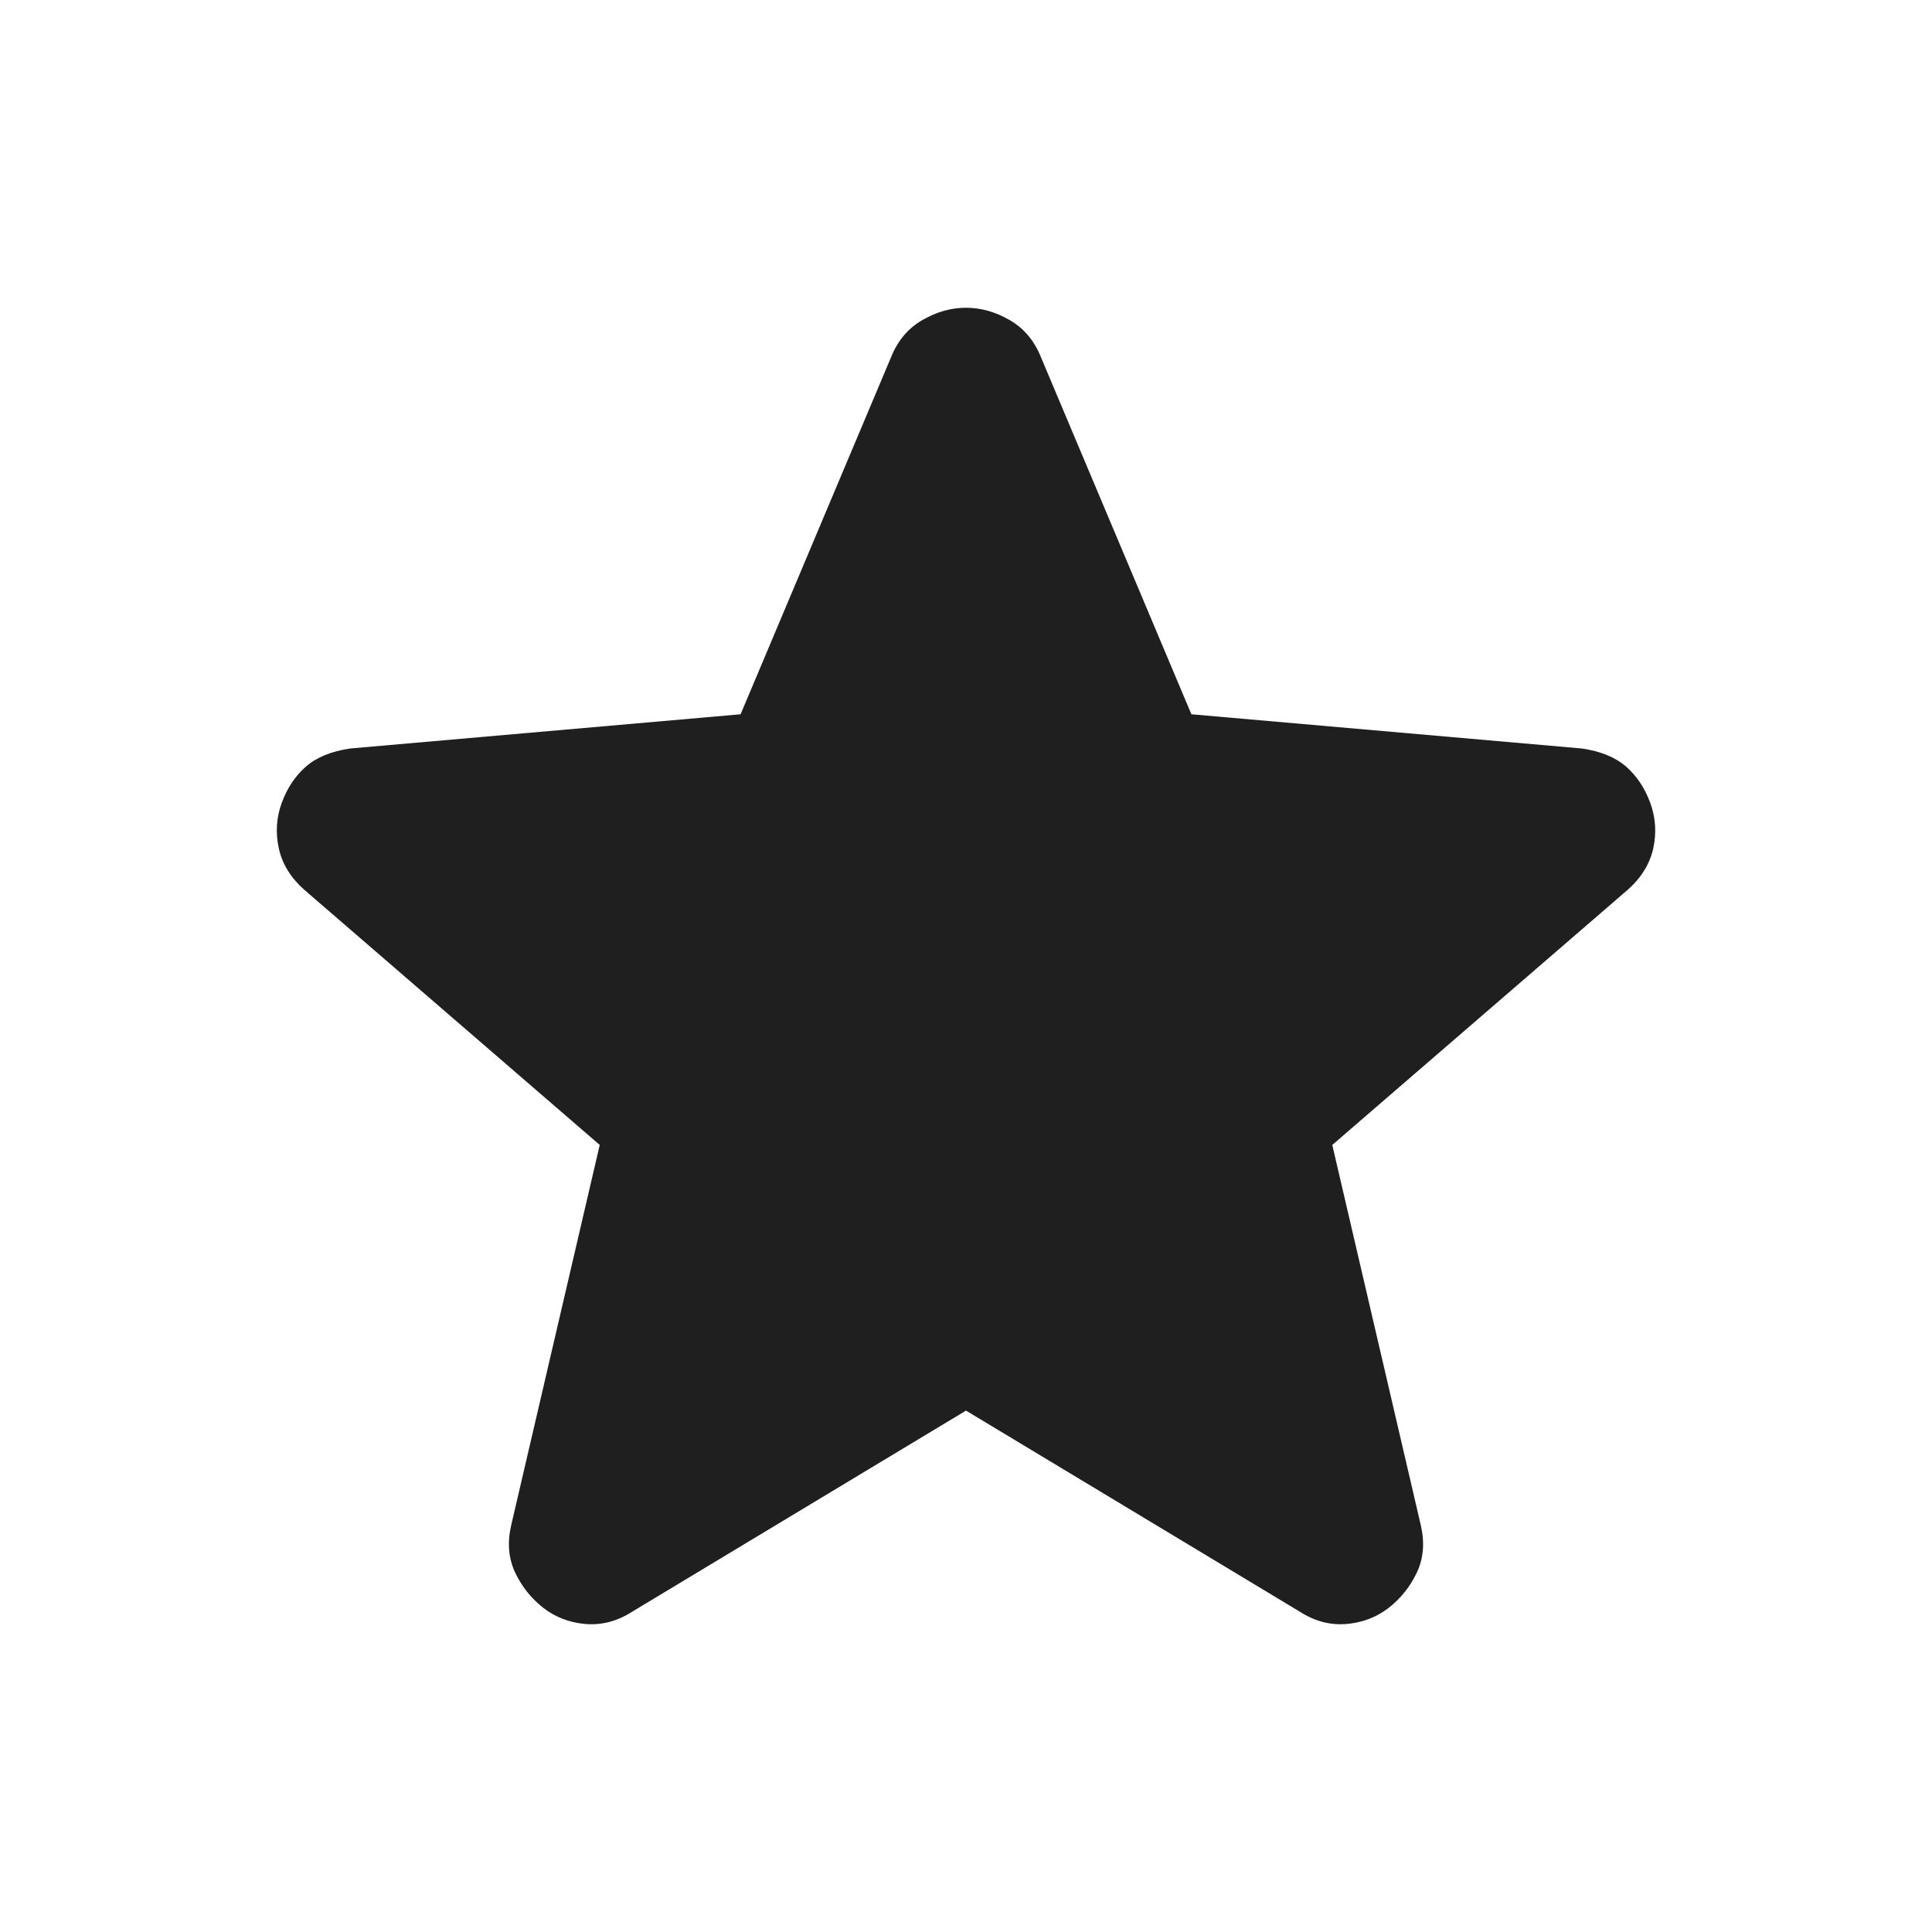
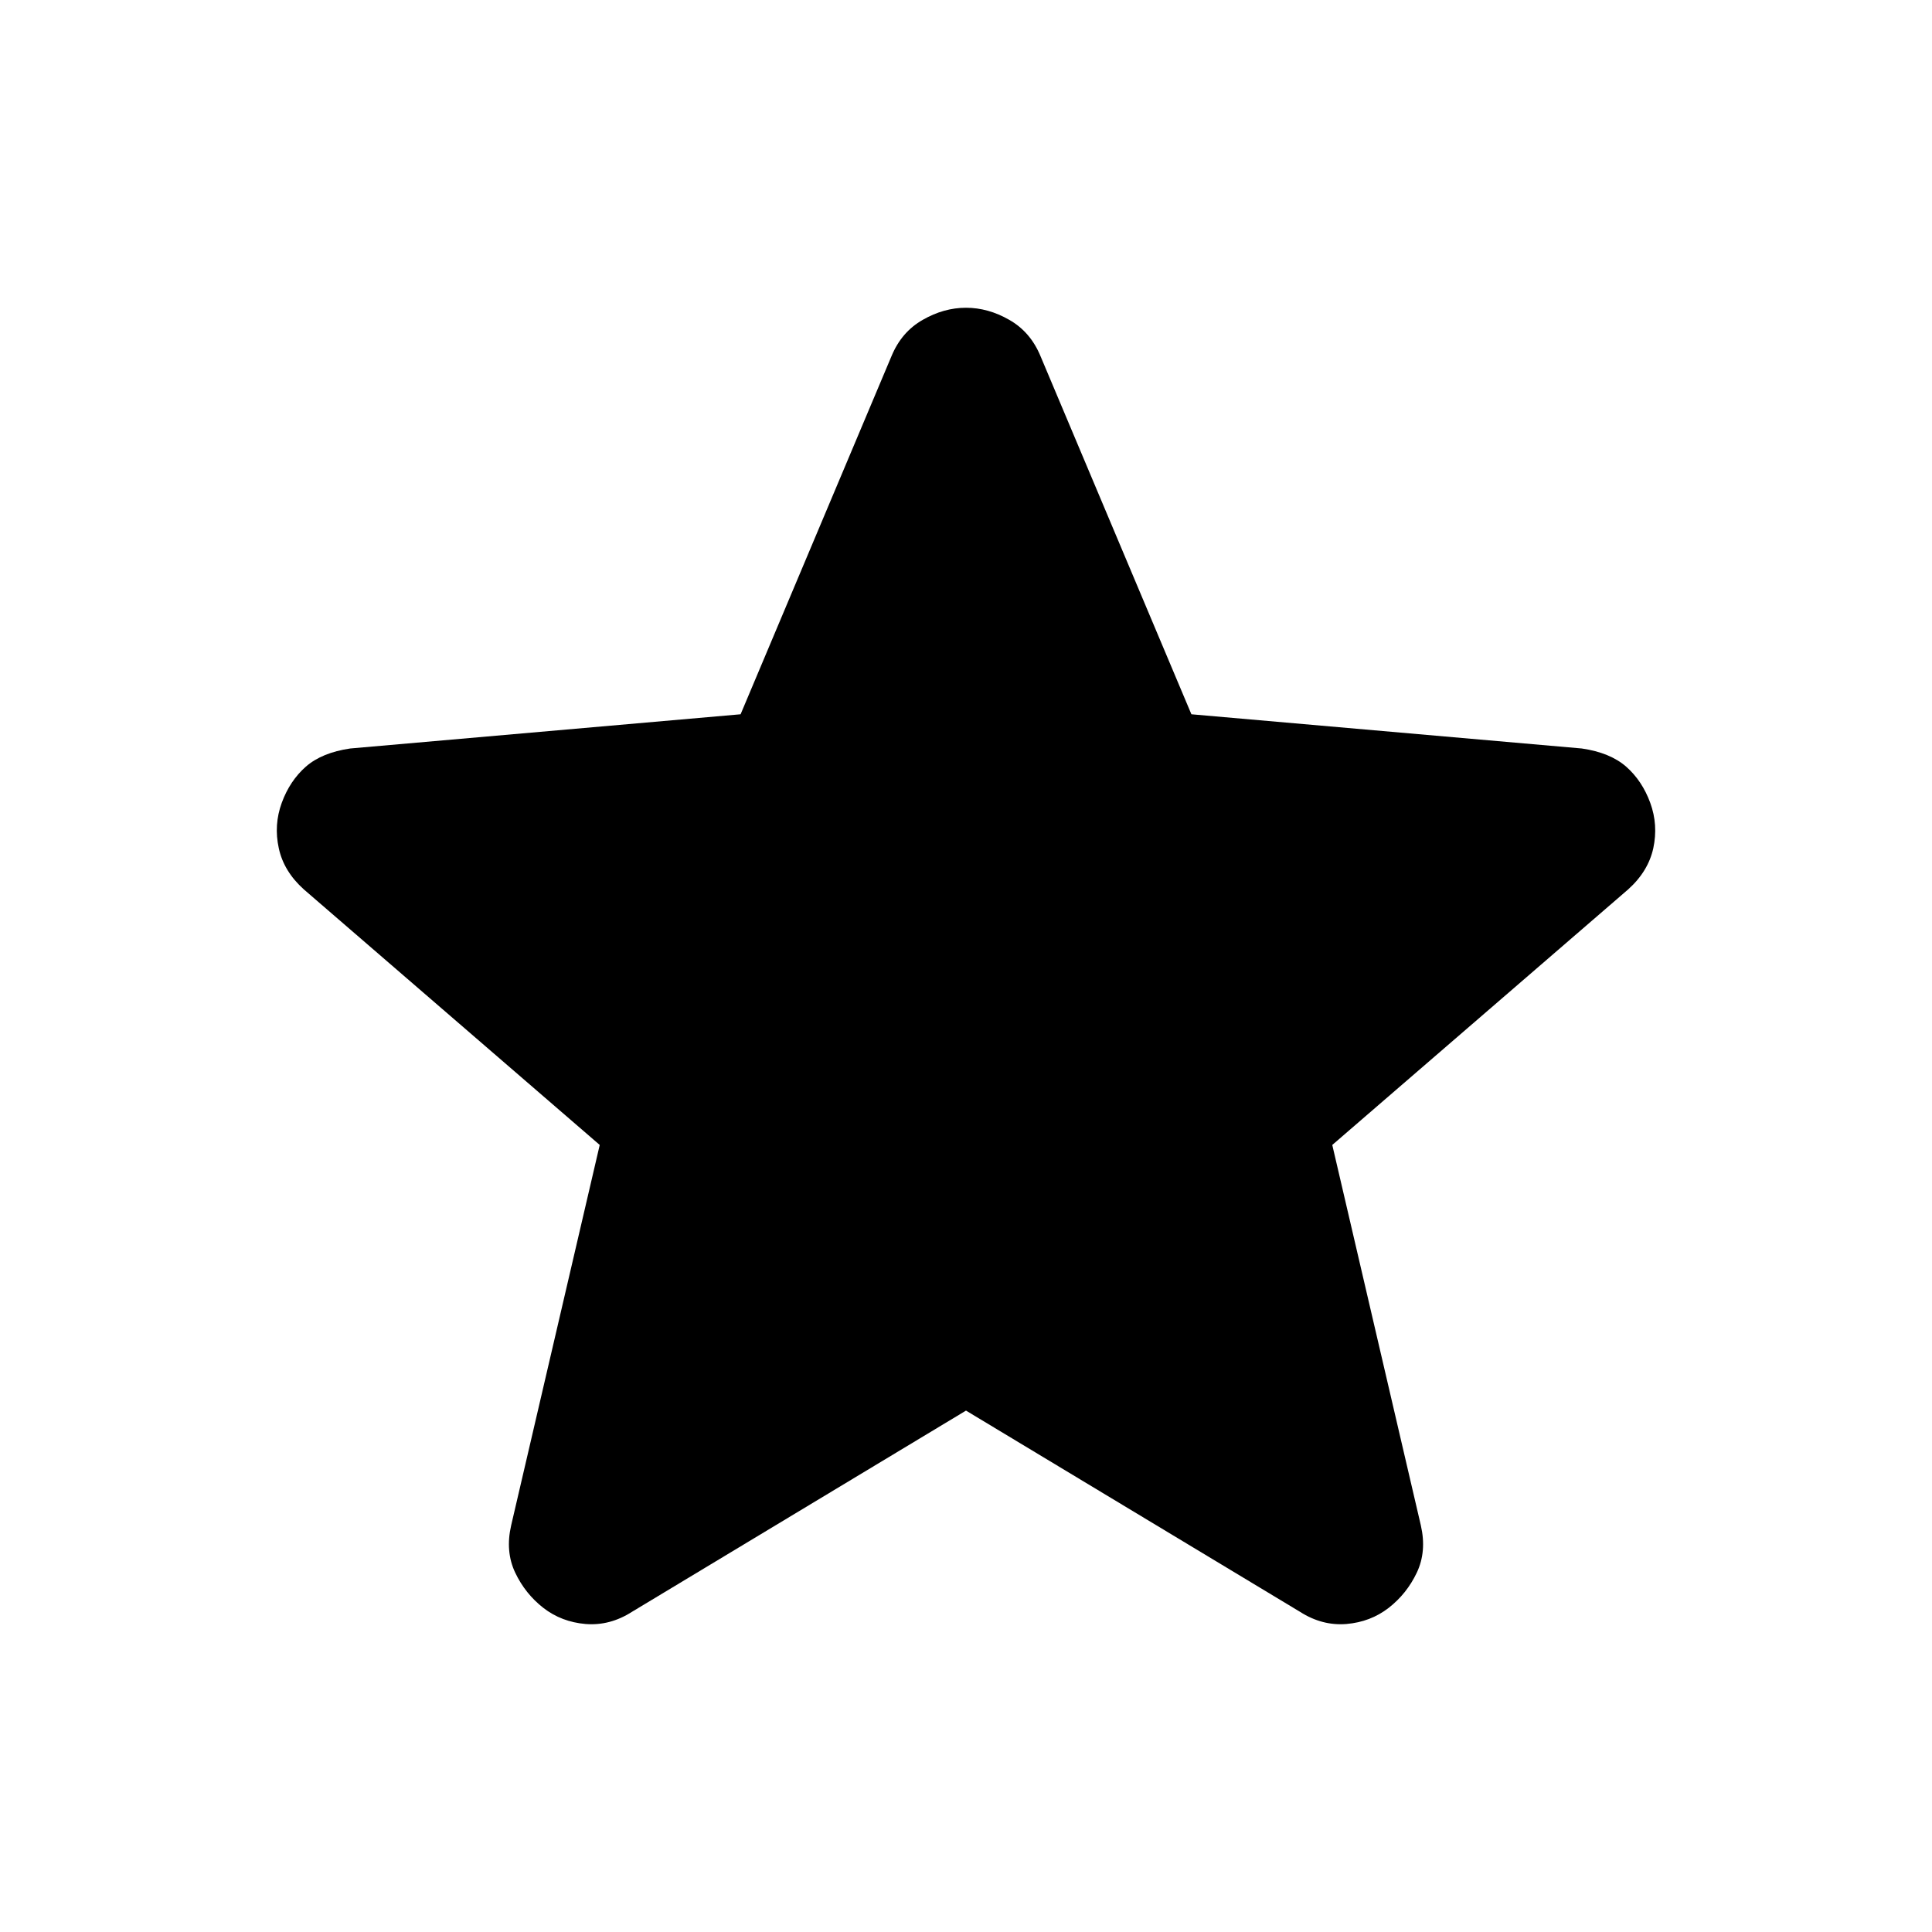
<svg xmlns="http://www.w3.org/2000/svg" width="24" height="24" viewBox="0 0 24 24" fill="none">
-   <path d="M12 17.523L7.85 20.023C7.667 20.14 7.475 20.19 7.275 20.174C7.075 20.157 6.9 20.09 6.75 19.974C6.6 19.857 6.483 19.711 6.4 19.536C6.317 19.361 6.3 19.165 6.35 18.948L7.45 14.223L3.775 11.049C3.608 10.899 3.504 10.728 3.463 10.536C3.421 10.344 3.433 10.157 3.5 9.973C3.567 9.79 3.667 9.64 3.8 9.523C3.933 9.407 4.117 9.332 4.35 9.298L9.2 8.873L11.075 4.423C11.158 4.223 11.287 4.073 11.463 3.973C11.637 3.873 11.817 3.823 12 3.823C12.183 3.823 12.363 3.873 12.537 3.973C12.713 4.073 12.842 4.223 12.925 4.423L14.8 8.873L19.65 9.298C19.883 9.332 20.067 9.407 20.2 9.523C20.333 9.64 20.433 9.79 20.5 9.973C20.567 10.157 20.579 10.344 20.538 10.536C20.496 10.728 20.392 10.899 20.225 11.049L16.55 14.223L17.65 18.948C17.7 19.165 17.683 19.361 17.6 19.536C17.517 19.711 17.4 19.857 17.25 19.974C17.1 20.09 16.925 20.157 16.725 20.174C16.525 20.19 16.333 20.14 16.15 20.023L12 17.523Z" fill="#1F1F1F" />
+   <path d="M12 17.523L7.85 20.023C7.667 20.14 7.475 20.19 7.275 20.174C7.075 20.157 6.9 20.09 6.75 19.974C6.6 19.857 6.483 19.711 6.4 19.536C6.317 19.361 6.3 19.165 6.35 18.948L7.45 14.223L3.775 11.049C3.608 10.899 3.504 10.728 3.463 10.536C3.421 10.344 3.433 10.157 3.5 9.973C3.567 9.79 3.667 9.64 3.8 9.523C3.933 9.407 4.117 9.332 4.35 9.298L9.2 8.873L11.075 4.423C11.158 4.223 11.287 4.073 11.463 3.973C11.637 3.873 11.817 3.823 12 3.823C12.183 3.823 12.363 3.873 12.537 3.973C12.713 4.073 12.842 4.223 12.925 4.423L14.8 8.873L19.65 9.298C19.883 9.332 20.067 9.407 20.2 9.523C20.333 9.64 20.433 9.79 20.5 9.973C20.567 10.157 20.579 10.344 20.538 10.536C20.496 10.728 20.392 10.899 20.225 11.049L16.55 14.223L17.65 18.948C17.7 19.165 17.683 19.361 17.6 19.536C17.517 19.711 17.4 19.857 17.25 19.974C17.1 20.09 16.925 20.157 16.725 20.174C16.525 20.19 16.333 20.14 16.15 20.023L12 17.523Z" fill="currentColor" />
</svg>
